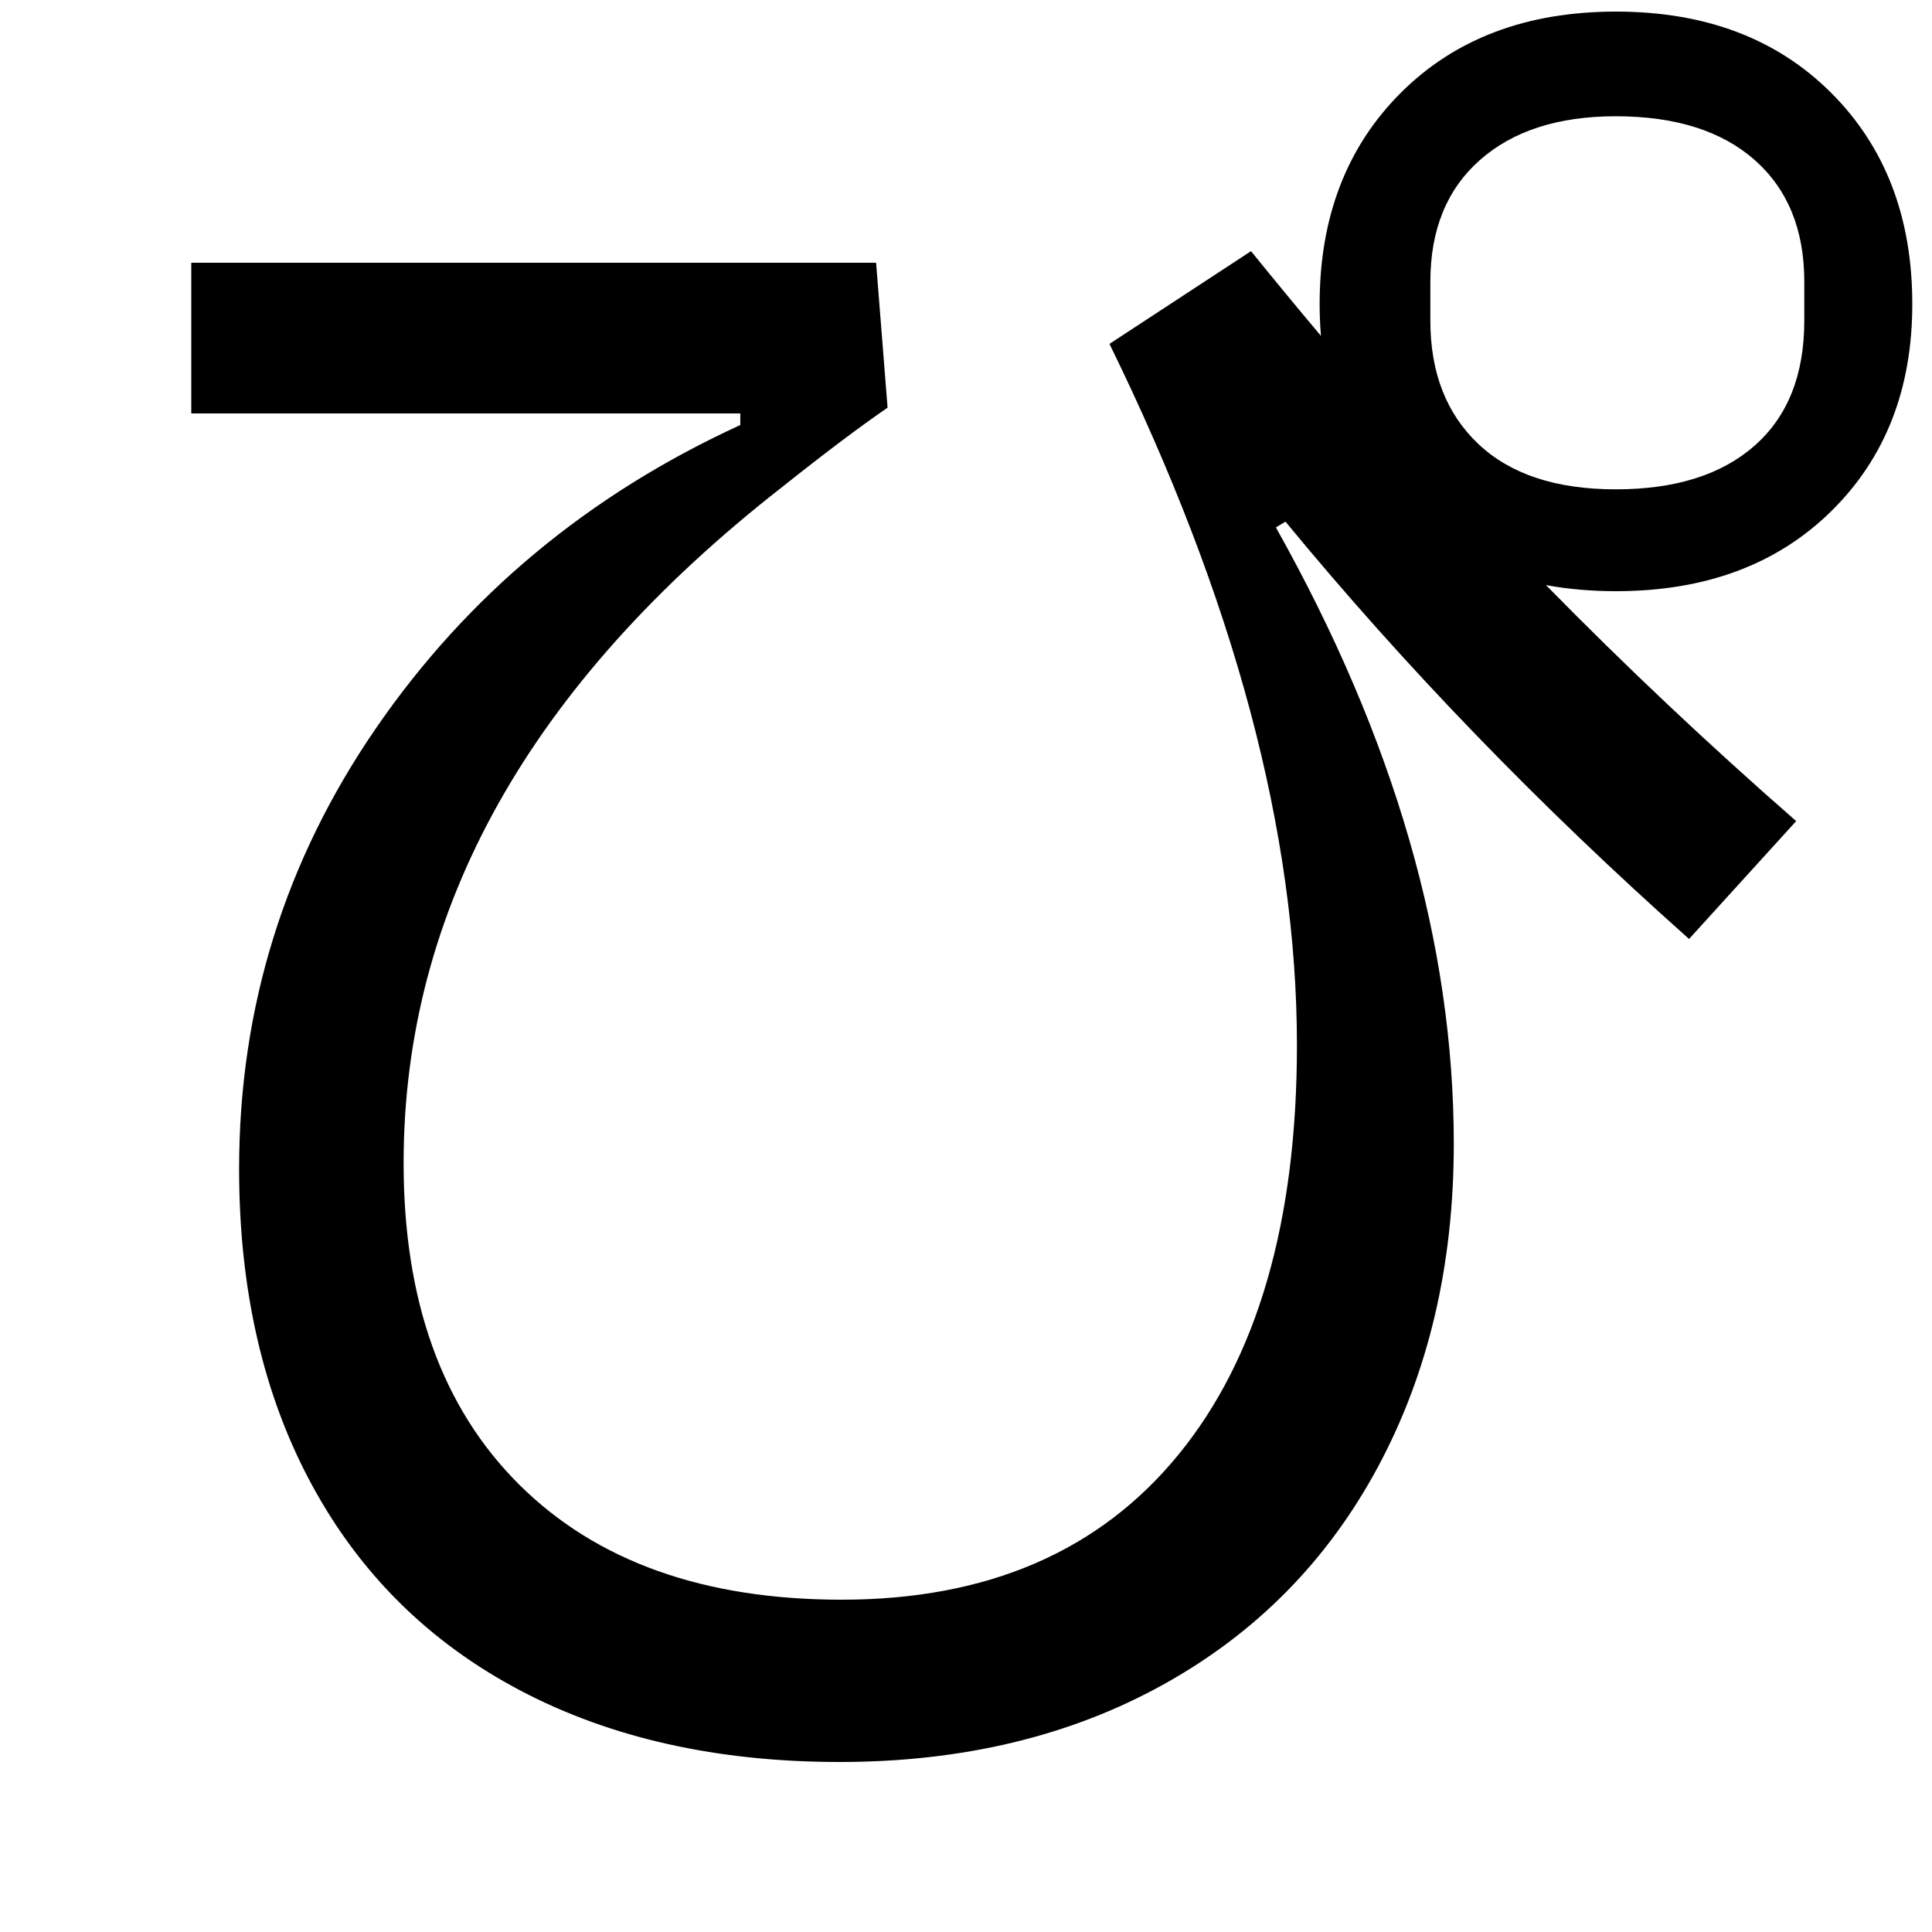
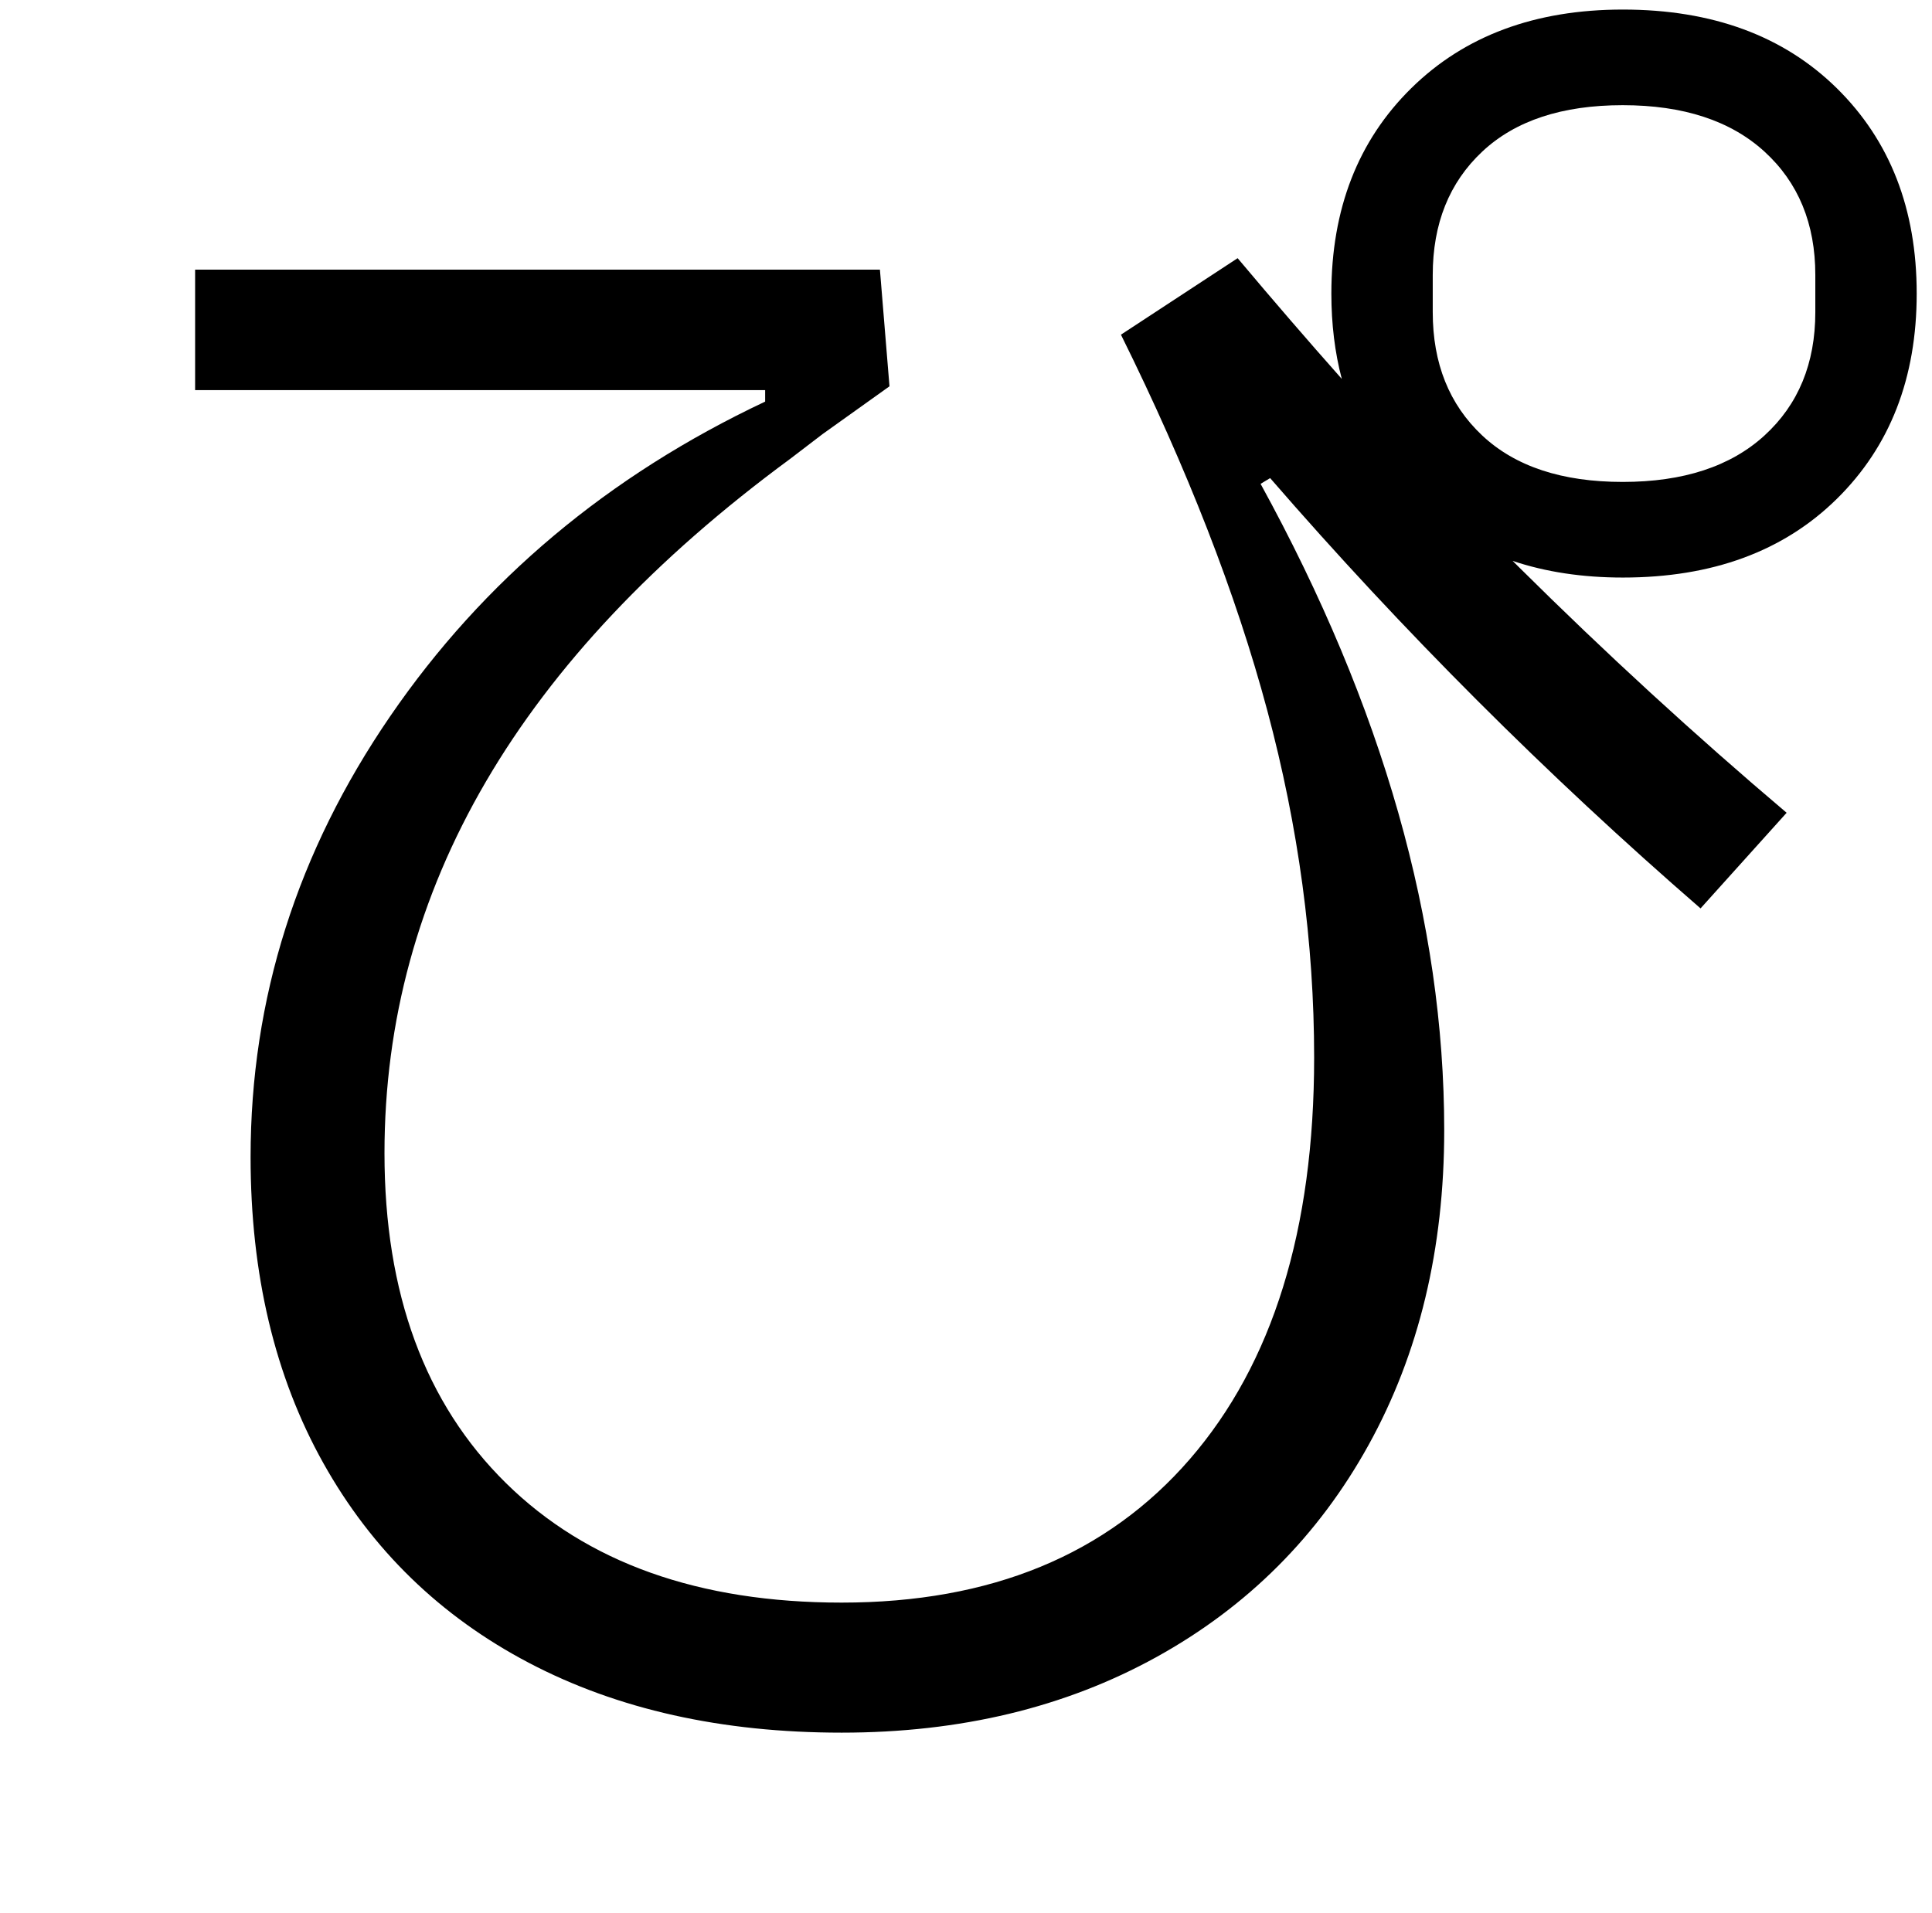
- <svg xmlns="http://www.w3.org/2000/svg" viewBox="0 0 1000 1000">
-   <path d="M 933.90,145.82            C 933.90,118.95 925.35,97.96 908.25,82.85              891.16,67.74 867.17,60.18 836.29,60.18              806.52,60.18 783.08,67.74 765.99,82.85              748.89,97.96 740.35,118.95 740.35,145.82              740.35,145.82 740.35,165.96 740.35,165.96              740.35,192.83 748.62,214.10 765.16,229.77              781.70,245.44 805.41,253.28 836.29,253.28              867.17,253.28 891.16,245.72 908.25,230.61              925.35,215.50 933.90,193.95 933.90,165.96              933.90,165.96 933.90,145.82 933.90,145.82 Z            M 800.18,302.84            C 841.38,344.84 884.55,385.56 929.70,425.00              929.70,425.00 874.26,486.00 874.26,486.00              797.03,417.33 727.39,345.33 665.35,270.00              665.35,270.00 660.40,273.00 660.40,273.00              721.78,382.33 752.48,488.67 752.48,592.00              752.48,654.67 739.44,710.33 713.37,759.00              687.29,807.67 650.17,845.33 601.98,872.00              553.80,898.67 498.02,912.00 434.65,912.00              371.29,912.00 316.17,899.67 269.31,875.00              222.44,850.33 186.47,814.83 161.39,768.50              136.30,722.17 123.76,667.67 123.76,605.00              123.76,521.67 147.36,445.67 194.55,377.00              241.75,308.33 304.62,256.00 383.17,220.00              383.17,220.00 383.17,214.00 383.17,214.00              383.17,214.00 99.01,214.00 99.01,214.00              99.01,214.00 99.01,136.00 99.01,136.00              99.01,136.00 453.47,136.00 453.47,136.00              453.47,136.00 459.41,211.00 459.41,211.00              444.88,221.00 426.73,234.67 404.95,252.00              274.26,354.00 208.91,470.67 208.91,602.00              208.91,673.33 228.88,728.83 268.81,768.50              308.75,808.17 364.36,828.00 435.64,828.00              510.89,828.00 568.98,803.00 609.90,753.00              650.83,703.00 671.29,632.33 671.29,541.00              671.29,431.00 638.94,310.00 574.26,178.00              574.26,178.00 647.52,130.00 647.52,130.00              659.78,145.12 671.85,159.74 683.73,173.86              683.73,173.86 683.73,173.88 683.73,173.88              683.27,168.51 683.04,163.01 683.04,157.38              683.04,112.42 697.07,75.95 725.12,47.97              753.17,19.99 790.27,6.00 836.42,6.00              882.57,6.00 919.67,19.99 947.72,47.97              975.78,75.95 989.80,112.42 989.80,157.38              989.80,201.41 975.78,237.19 947.72,264.72              919.67,292.24 882.57,306.00 836.42,306.00              823.64,306.00 811.56,304.94 800.17,302.84              800.17,302.84 800.18,302.84 800.18,302.84 Z" />
+ <svg xmlns="http://www.w3.org/2000/svg" version="1.1" viewBox="-10 0 1010 1000">
+   <path d="M 838.385,5 C 792.505,5 755.639,18.704 727.783,46.113 699.928,73.522 686,109.318 686,153.5 c 0,15.971 1.819,30.846 5.459,44.625 C 673.764,178.186 655.611,157.145 637,135 l -61,40 c 34.667,70 60.167,135.5 76.5,196.5 16.333,61 24.5,121.5 24.5,181.5 0,90 -21.667,160 -65,210 -43.333,50 -104,75 -182,75 C 355.333,838 296.833,817.167 254.5,775.5 212.167,733.833 191,676.333 191,603 191,465 261.667,344 403,240 l 17,-13 35,-25 -5,-61 H 92 v 63 h 298 v 6 c -82,38.667 -147.333,93.5 -196,164.5 -48.667,71 -73,147.833 -73,230.5 0,61.333 12.667,114.667 38,160 25.333,45.333 61.167,80.167 107.5,104.5 46.333,24.333 100.833,36.5 163.5,36.5 62,0 116.833,-13.167 164.5,-39.5 47.667,-26.333 84.667,-63.333 111,-111 C 731.833,707.833 745,653 745,591 745,482.333 713,369.667 649,253 l 5,-3 c 69.333,80 144.333,155 225,225 l 45,-50 c -48,-40.667 -94.667,-83.5 -140,-128.5 -1.071,-1.063 -2.144,-2.131 -3.219,-3.203 17.293,5.802 36.495,8.703 57.604,8.703 46.699,0 83.977,-13.704 111.832,-41.113 C 978.072,233.478 992,197.682 992,153.5 992,109.318 978.072,73.522 950.217,46.113 922.361,18.704 885.084,5 838.385,5 Z m -0.084,50 c 31.702,0 56.409,8.092 74.125,24.277 C 930.141,95.463 939,116.967 939,143.789 v 19.422 c 0,26.822 -8.859,48.326 -26.574,64.512 C 894.71,243.908 870.002,252 838.301,252 806.599,252 782.124,243.908 764.875,227.723 747.626,211.537 739,190.033 739,163.211 v -19.422 c 0,-26.822 8.626,-48.326 25.875,-64.512 C 782.124,63.092 806.599,55 838.301,55 Z" />
</svg>
